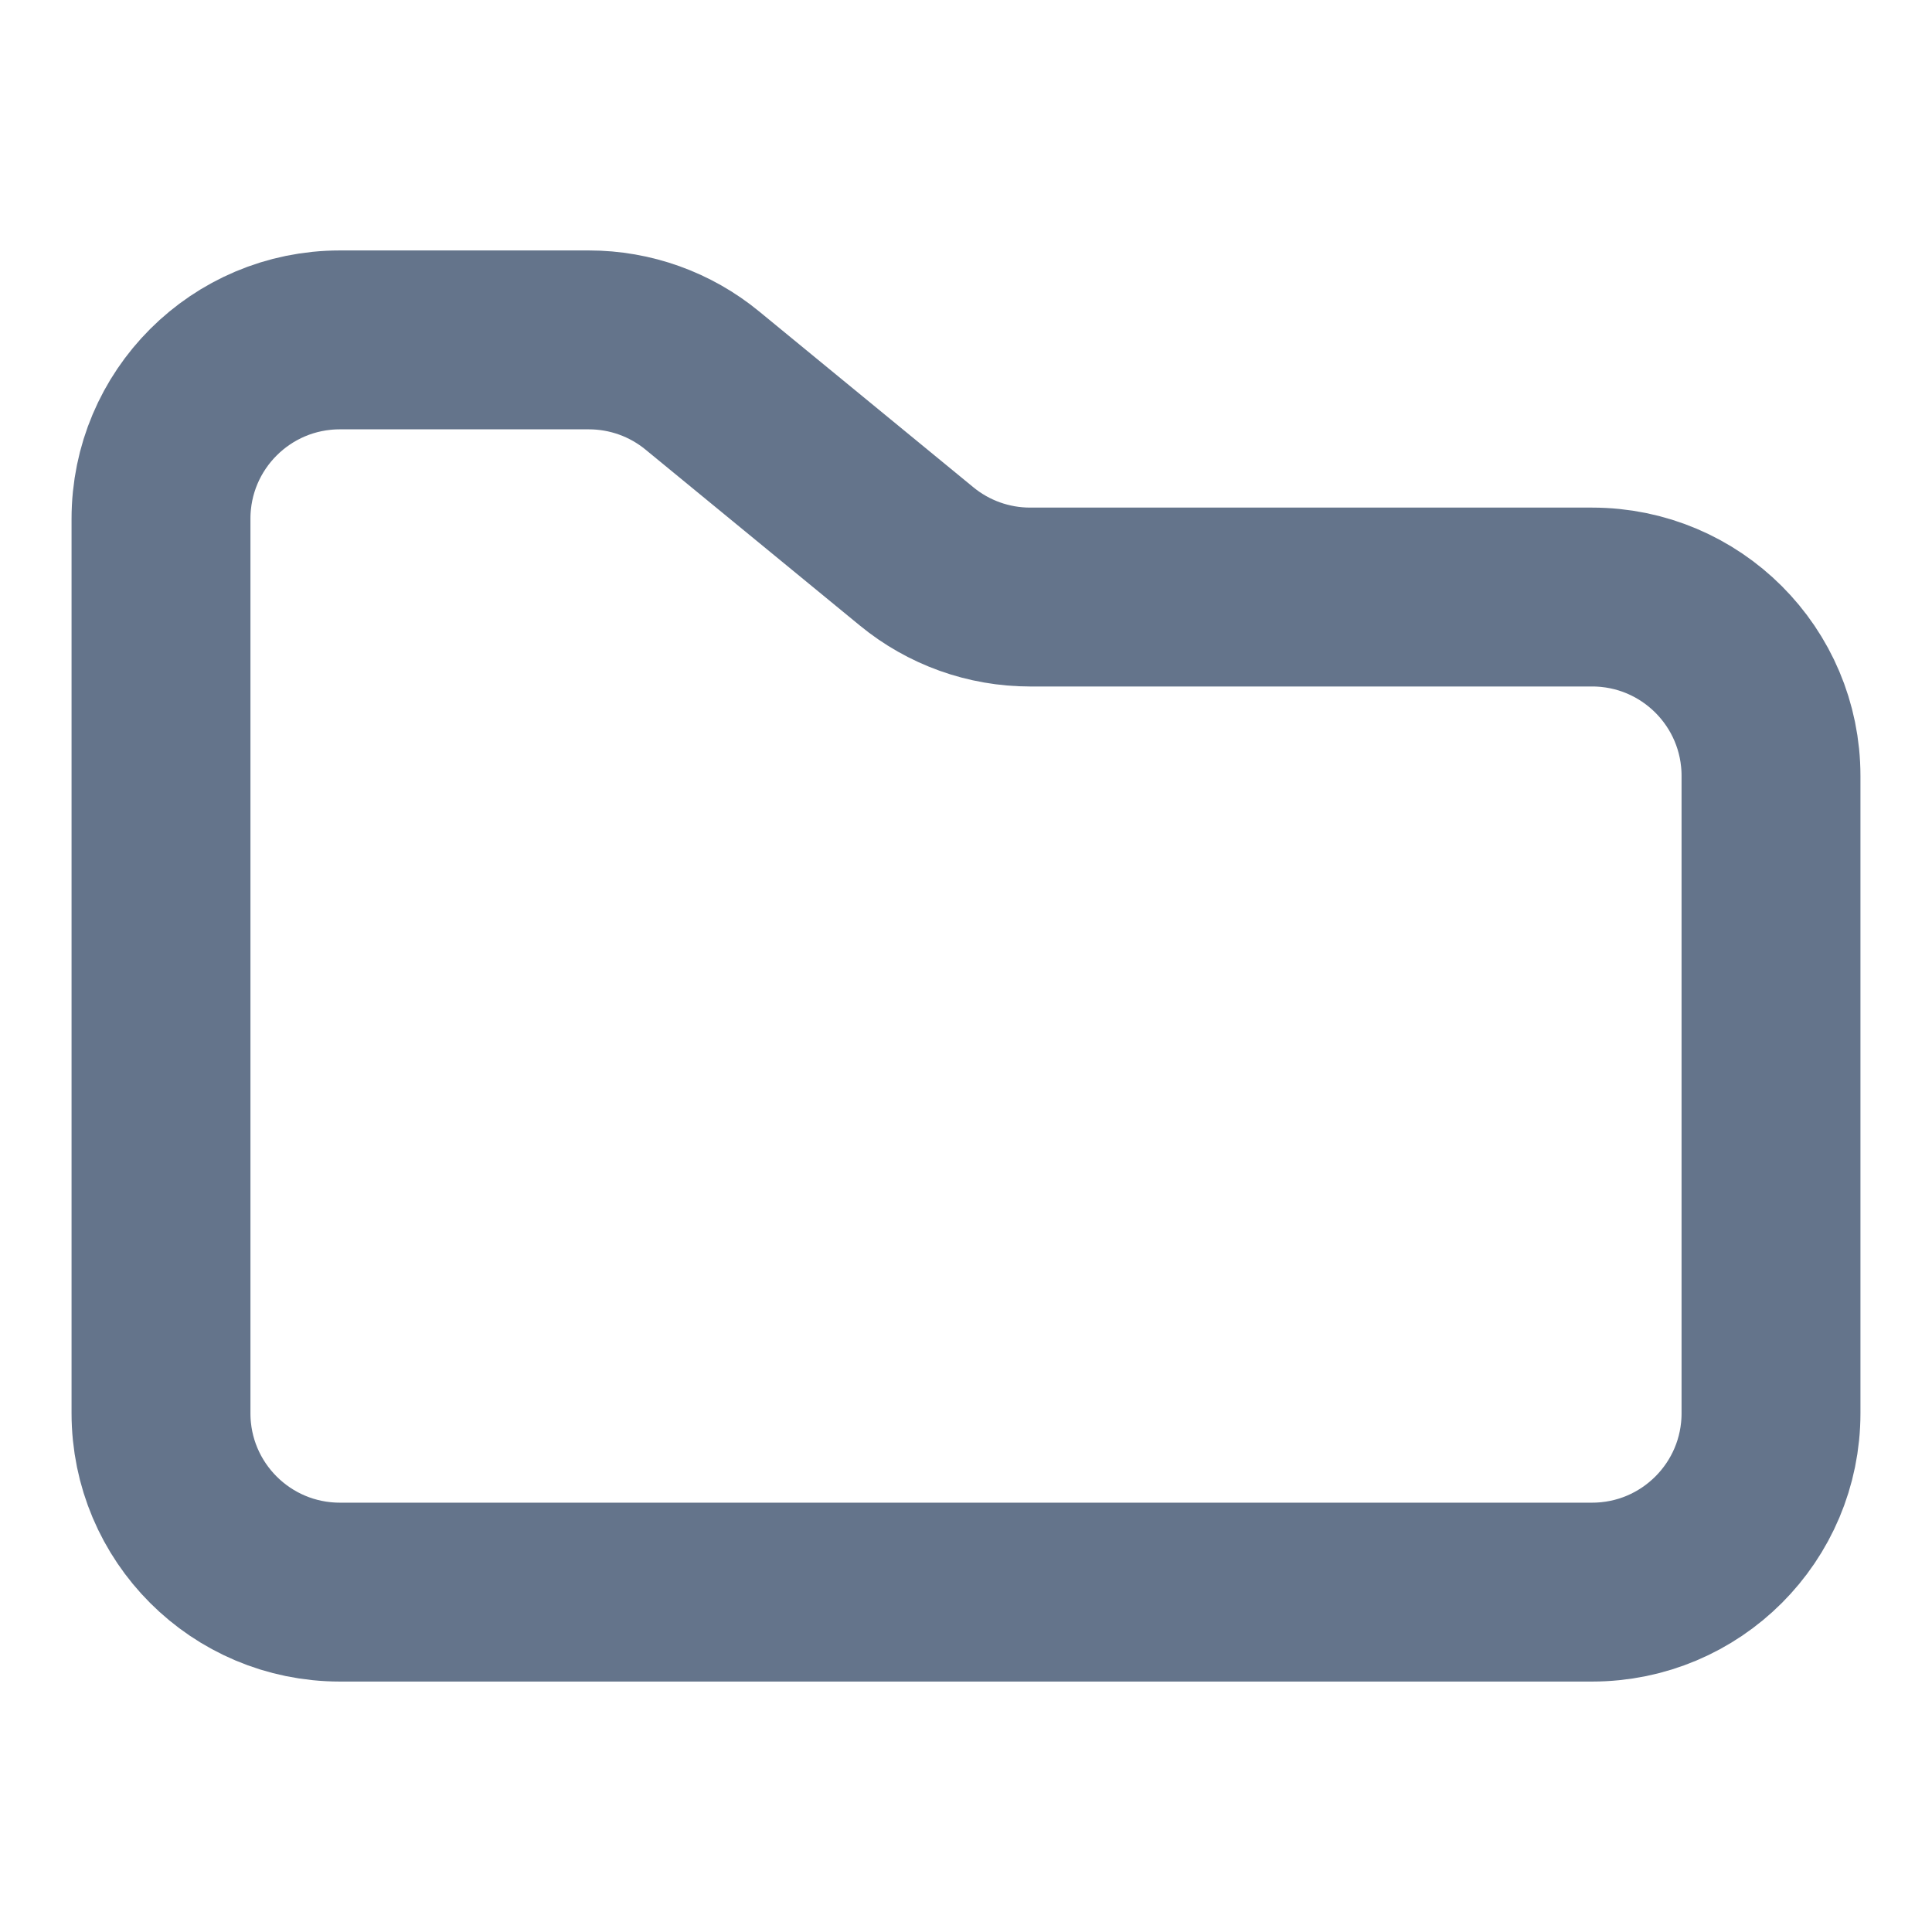
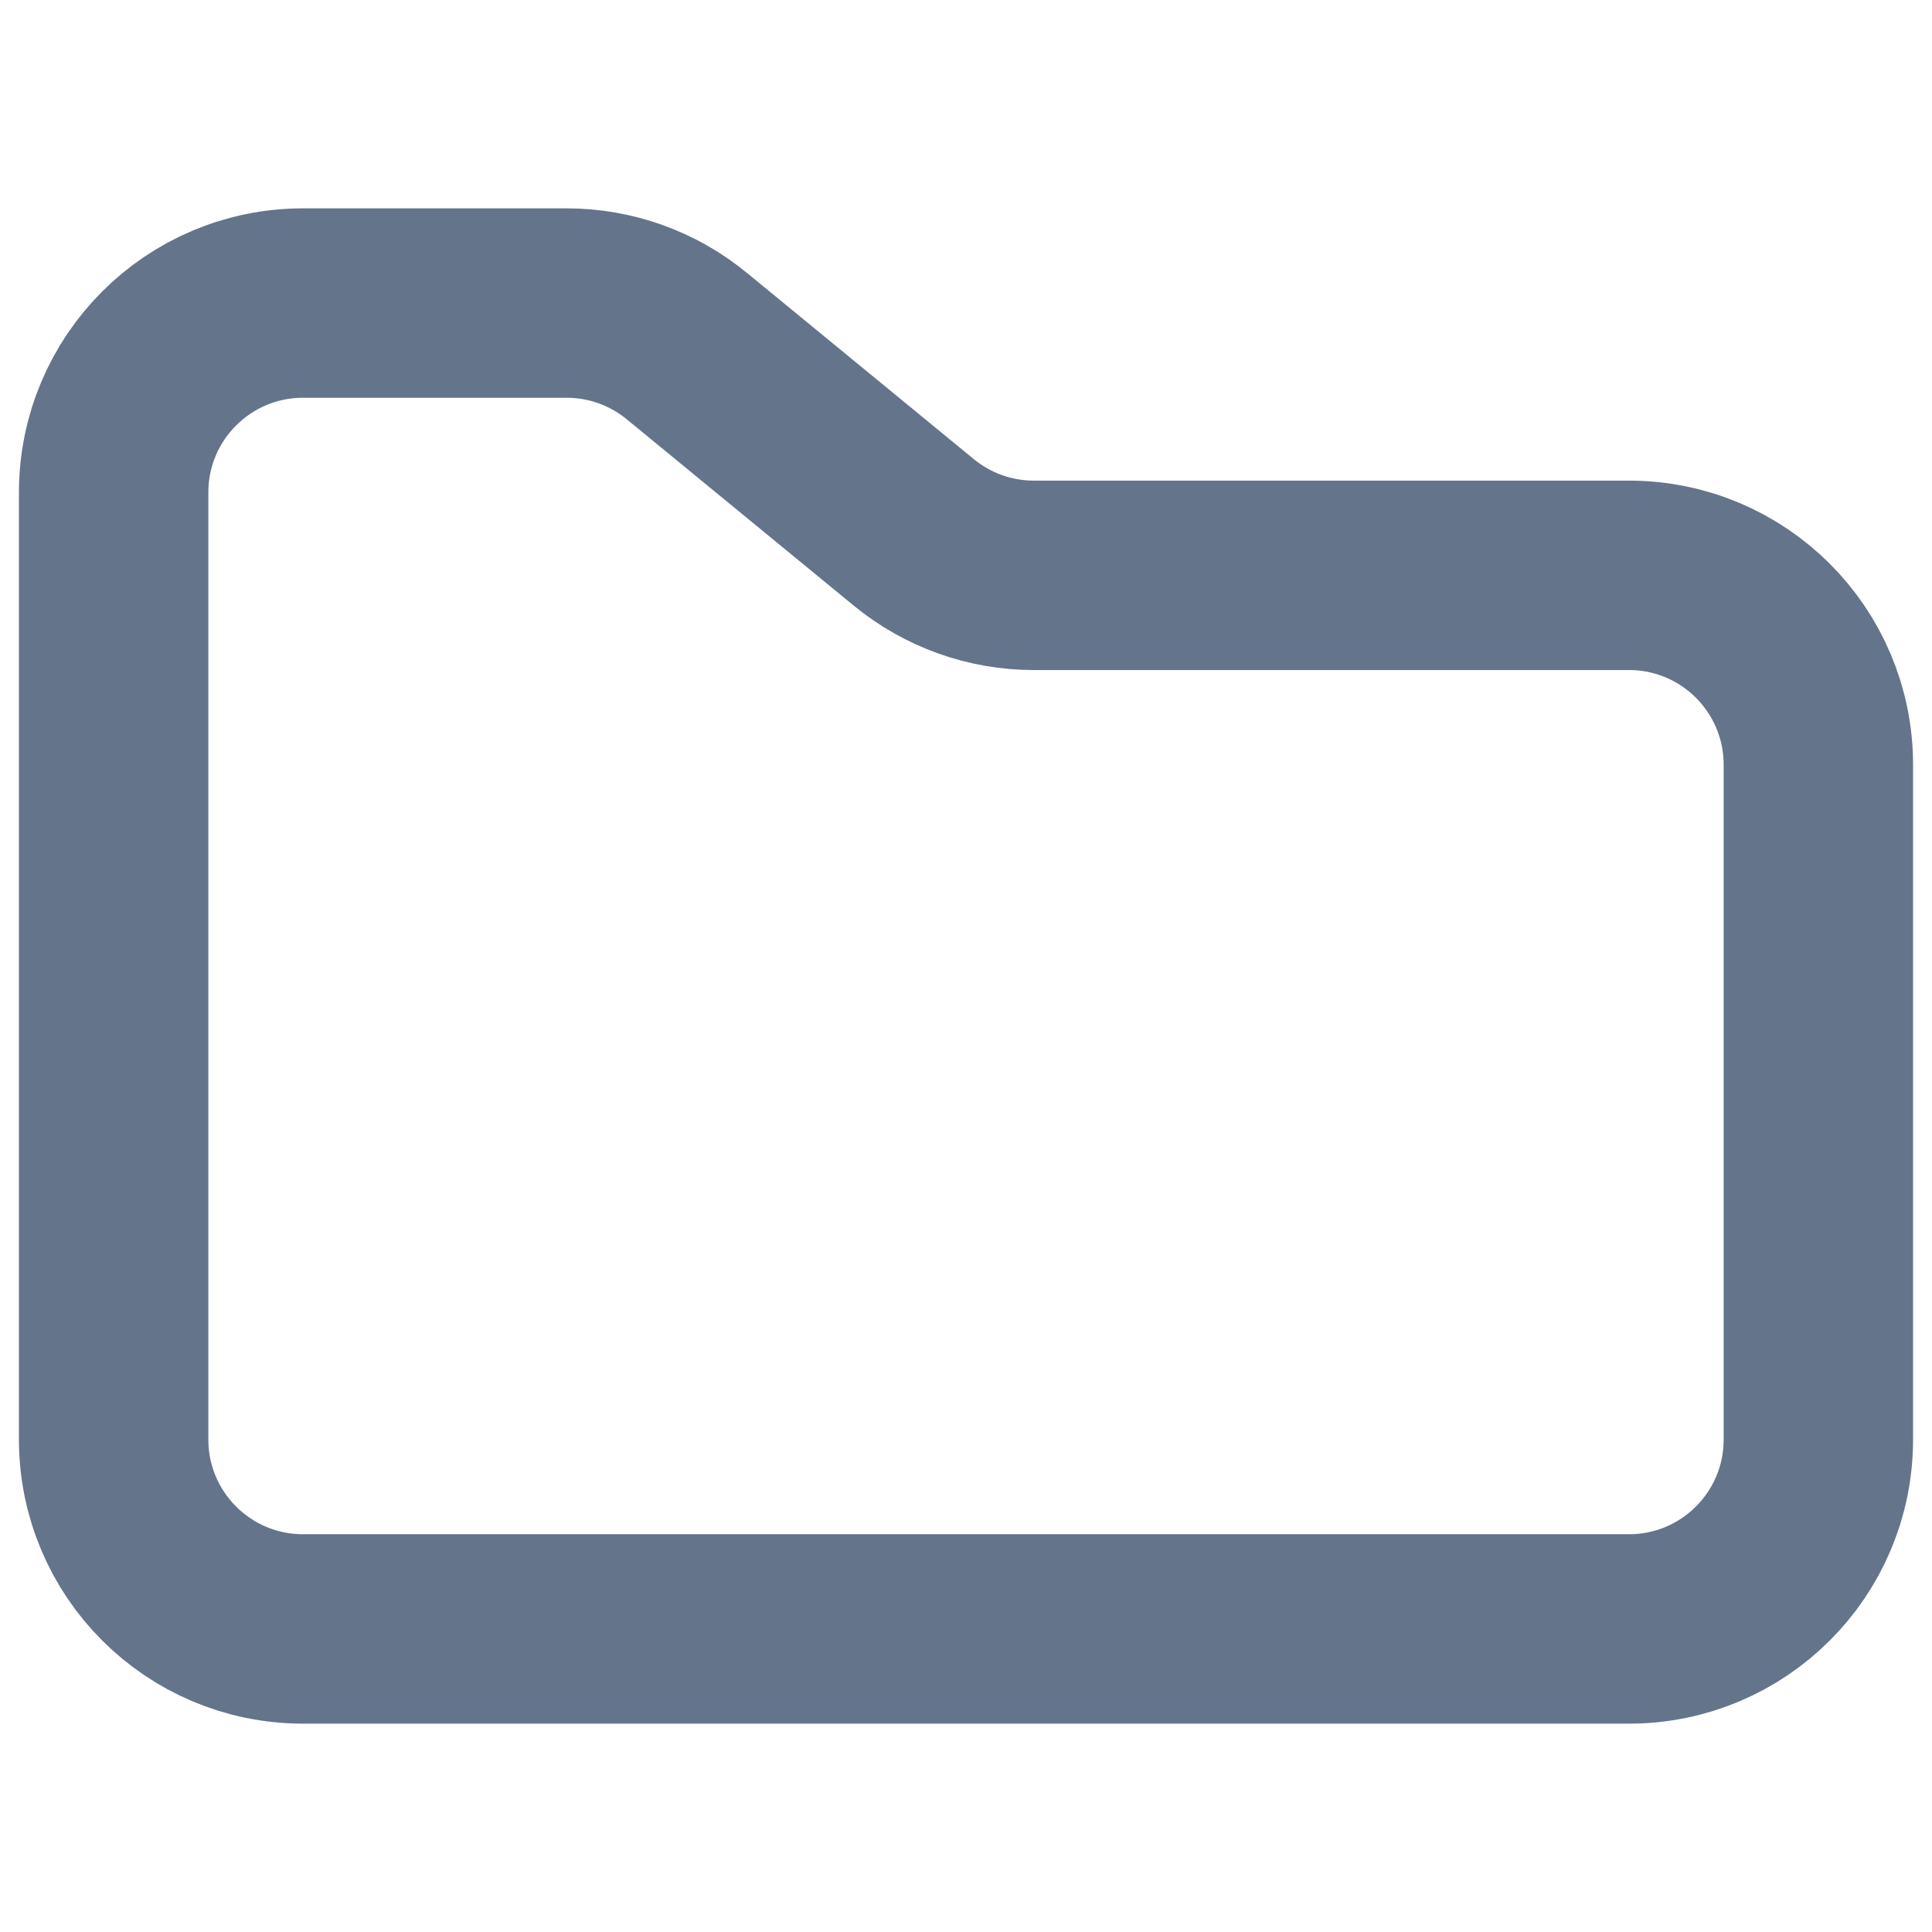
- <svg xmlns="http://www.w3.org/2000/svg" width="24" height="24" viewBox="1.2 1.2 21.6 21.6" fill="none">
+ <svg xmlns="http://www.w3.org/2000/svg" width="24" height="24" viewBox="1.8 1.8 20.4 20.4" fill="none">
  <path d="M7.784 5H5C3.895 5 3 5.895 3 7V17C3 18.105 3.895 19 5 19H19C20.105 19 21 18.105 21 17V9.875C21 8.77 20.105 7.875 19 7.875H12.716C12.253 7.875 11.804 7.714 11.447 7.42L9.053 5.455C8.696 5.161 8.247 5 7.784 5Z" stroke="#64748B" stroke-width="2" />
</svg>
